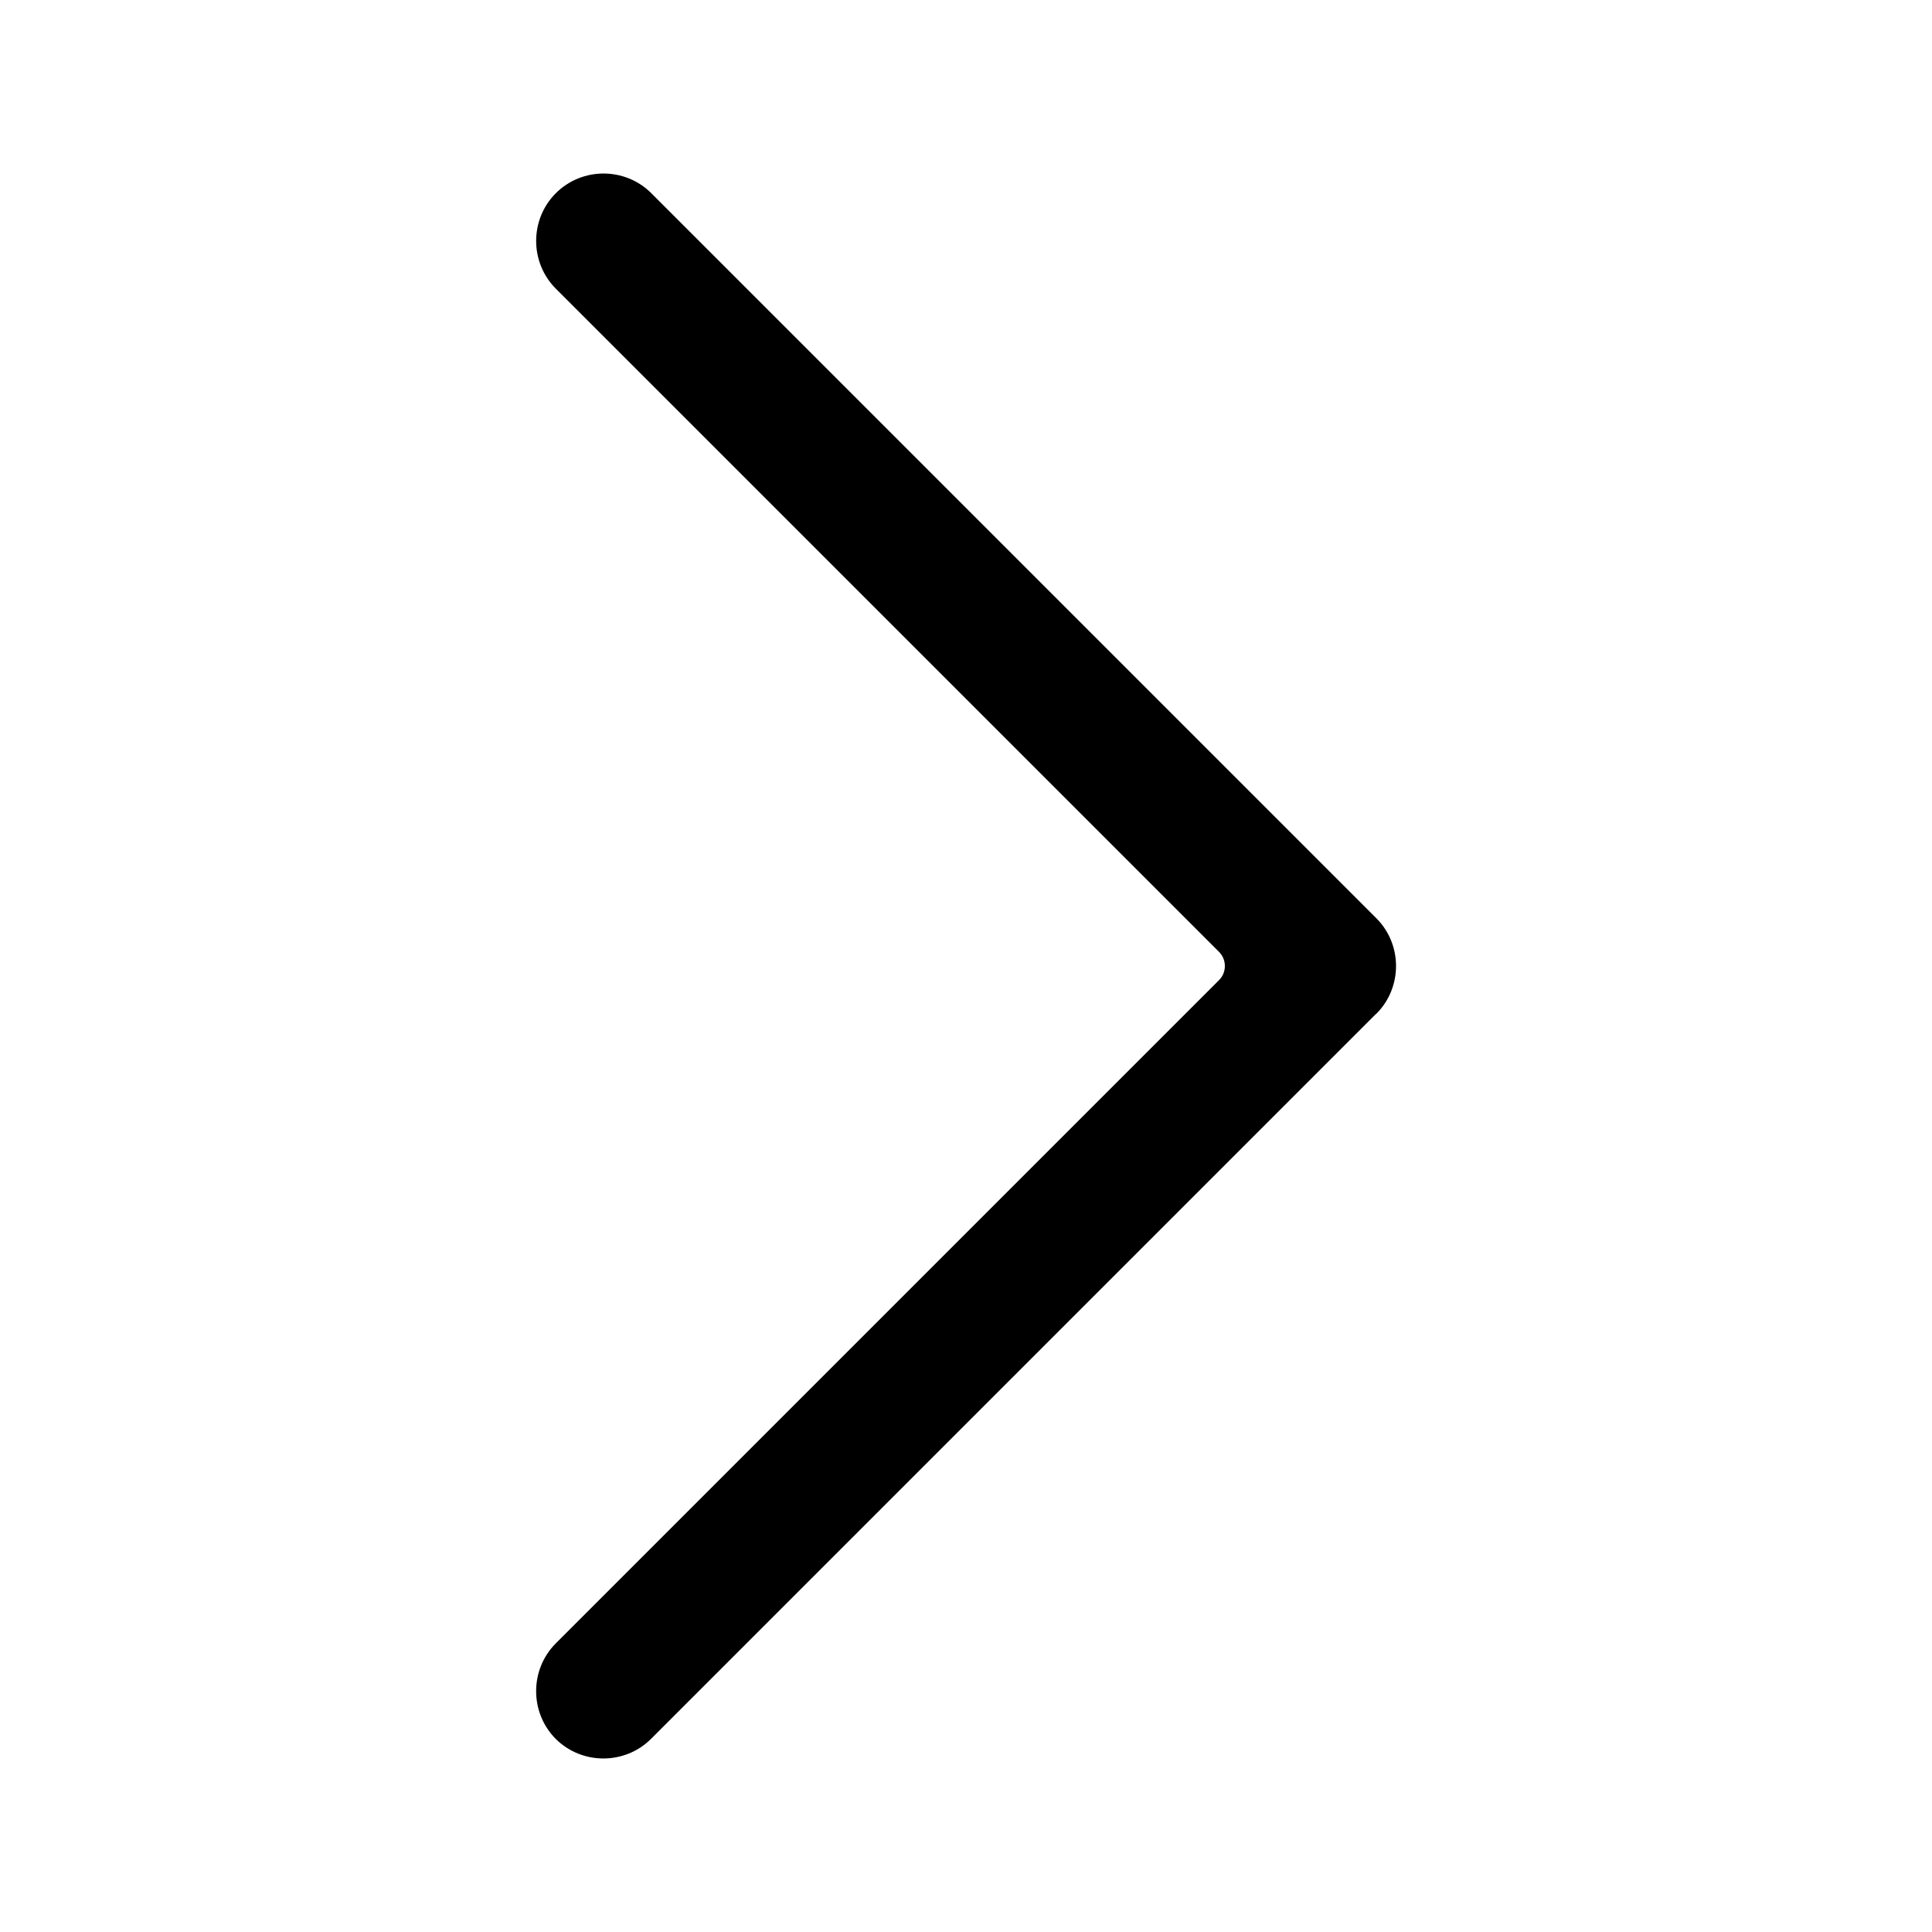
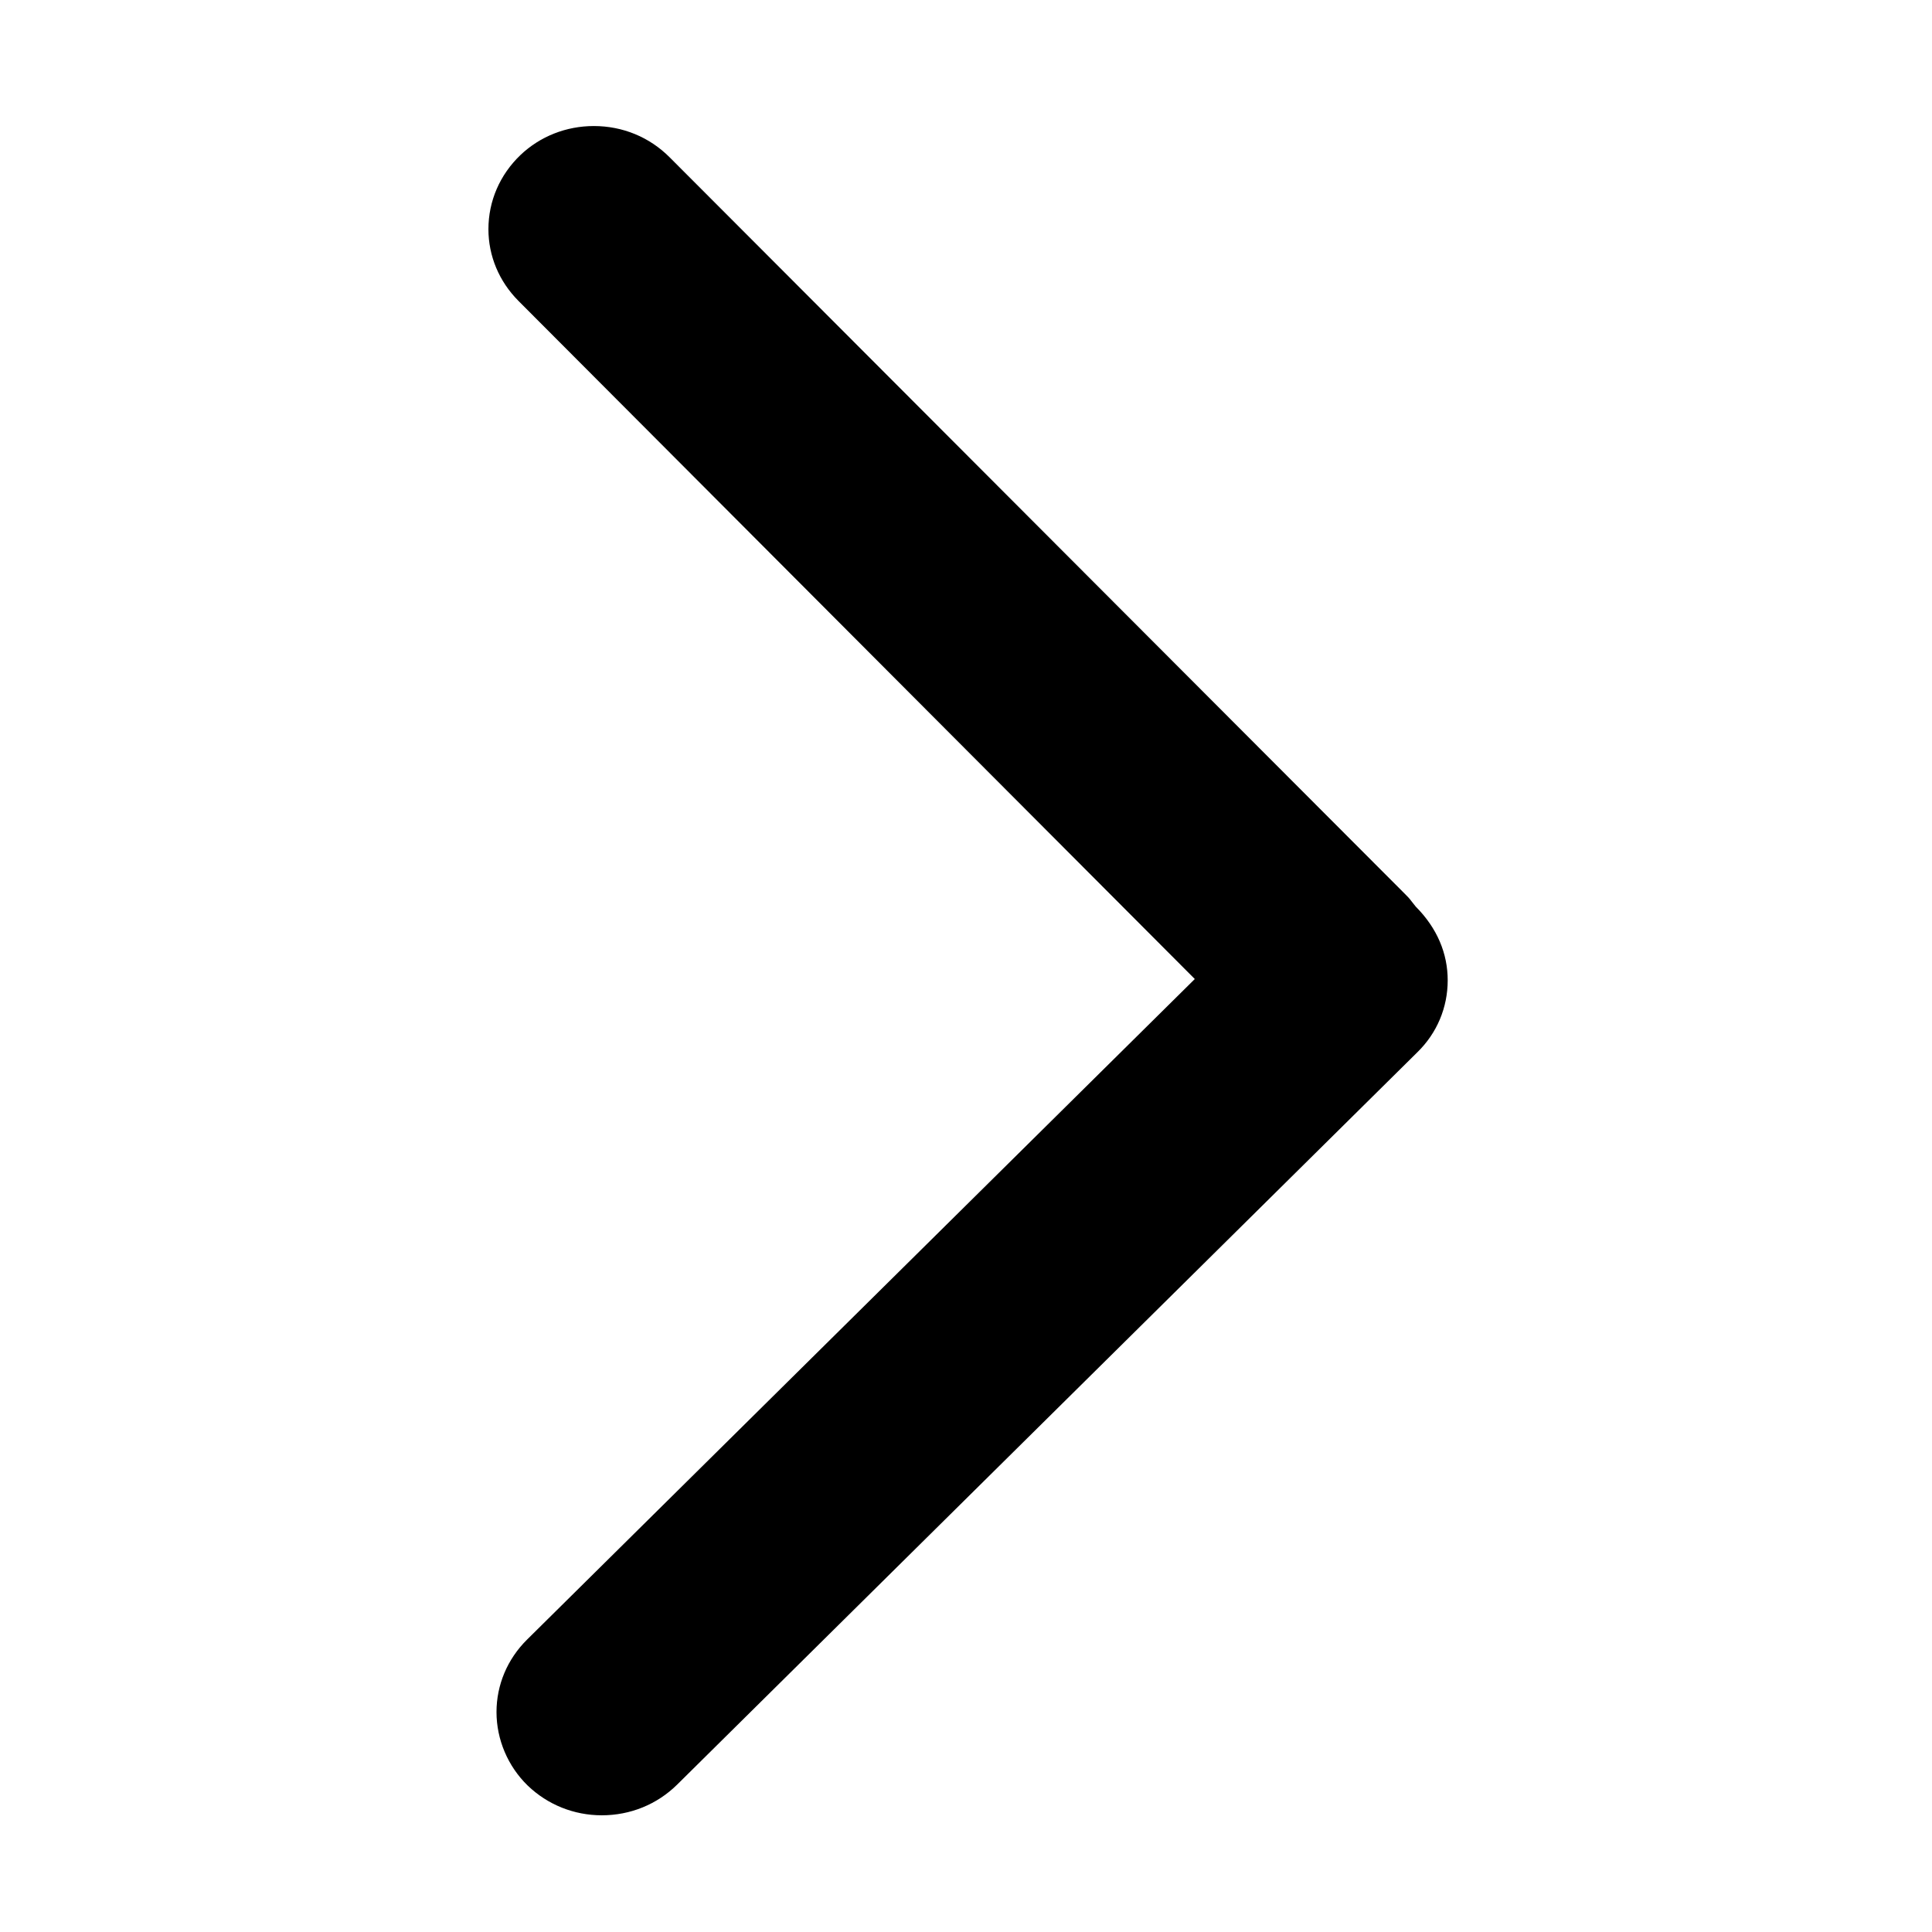
- <svg xmlns="http://www.w3.org/2000/svg" t="1584158432251" class="right" viewBox="0 0 1024 1024" version="1.1" p-id="1132" width="200" height="200">
+ <svg xmlns="http://www.w3.org/2000/svg" t="1584181371030" class="right" viewBox="0 0 1024 1024" version="1.1" p-id="726" width="200" height="200">
  <defs>
    <style type="text/css" />
  </defs>
-   <path d="M294.6 871l351.5-351.5c1.9-1.9 3.1-4.5 3.1-7.5s-1.2-5.6-3.2-7.6L294.6 153c-13.9-13.9-13.9-36.7 0-50.6 13.9-13.9 36.7-13.9 50.6 0l384.3 384.3c13.9 13.9 13.9 36.7 0 50.6-0.1 0.1-0.1 0.1-0.2 0.1L345.1 921.6c-13.9 13.9-36.7 13.9-50.6 0-13.8-13.9-13.8-36.7 0.1-50.6z" p-id="1133" />
-   <path d="M641.2 522.2c-0.2 0-0.3 0.1-0.5 0.1 0.2 0 0.3 0 0.5-0.1zM642.9 521.6c-0.1 0-0.1 0.1-0.2 0.1 0.1 0 0.1 0 0.2-0.1zM638.6 522.6h0z" p-id="1134" />
+   <path d="M314.746 66.804c15.286 0 29.522 5.879 40.167 16.564L744.61 473.759c1.425 1.393 2.538 2.578 3.45 3.847l2.304 2.905c11.363 11.416 16.946 24.849 16.946 39.069 0 14.476-5.708 28.011-16.057 38.111l-392.377 388.217c-10.613 10.467-24.785 16.237-39.893 16.237-14.772 0-28.726-5.6-39.288-15.754-10.497-10.186-16.539-24.391-16.539-38.952 0-14.383 5.722-28.01 16.143-38.367L633.267 518.901 274.783 159.473c-10.249-10.31-15.909-23.782-15.909-37.994 0-14.889 6.051-28.859 16.999-39.334C286.292 72.256 300.122 66.804 314.746 66.804z" p-id="727" />
</svg>
